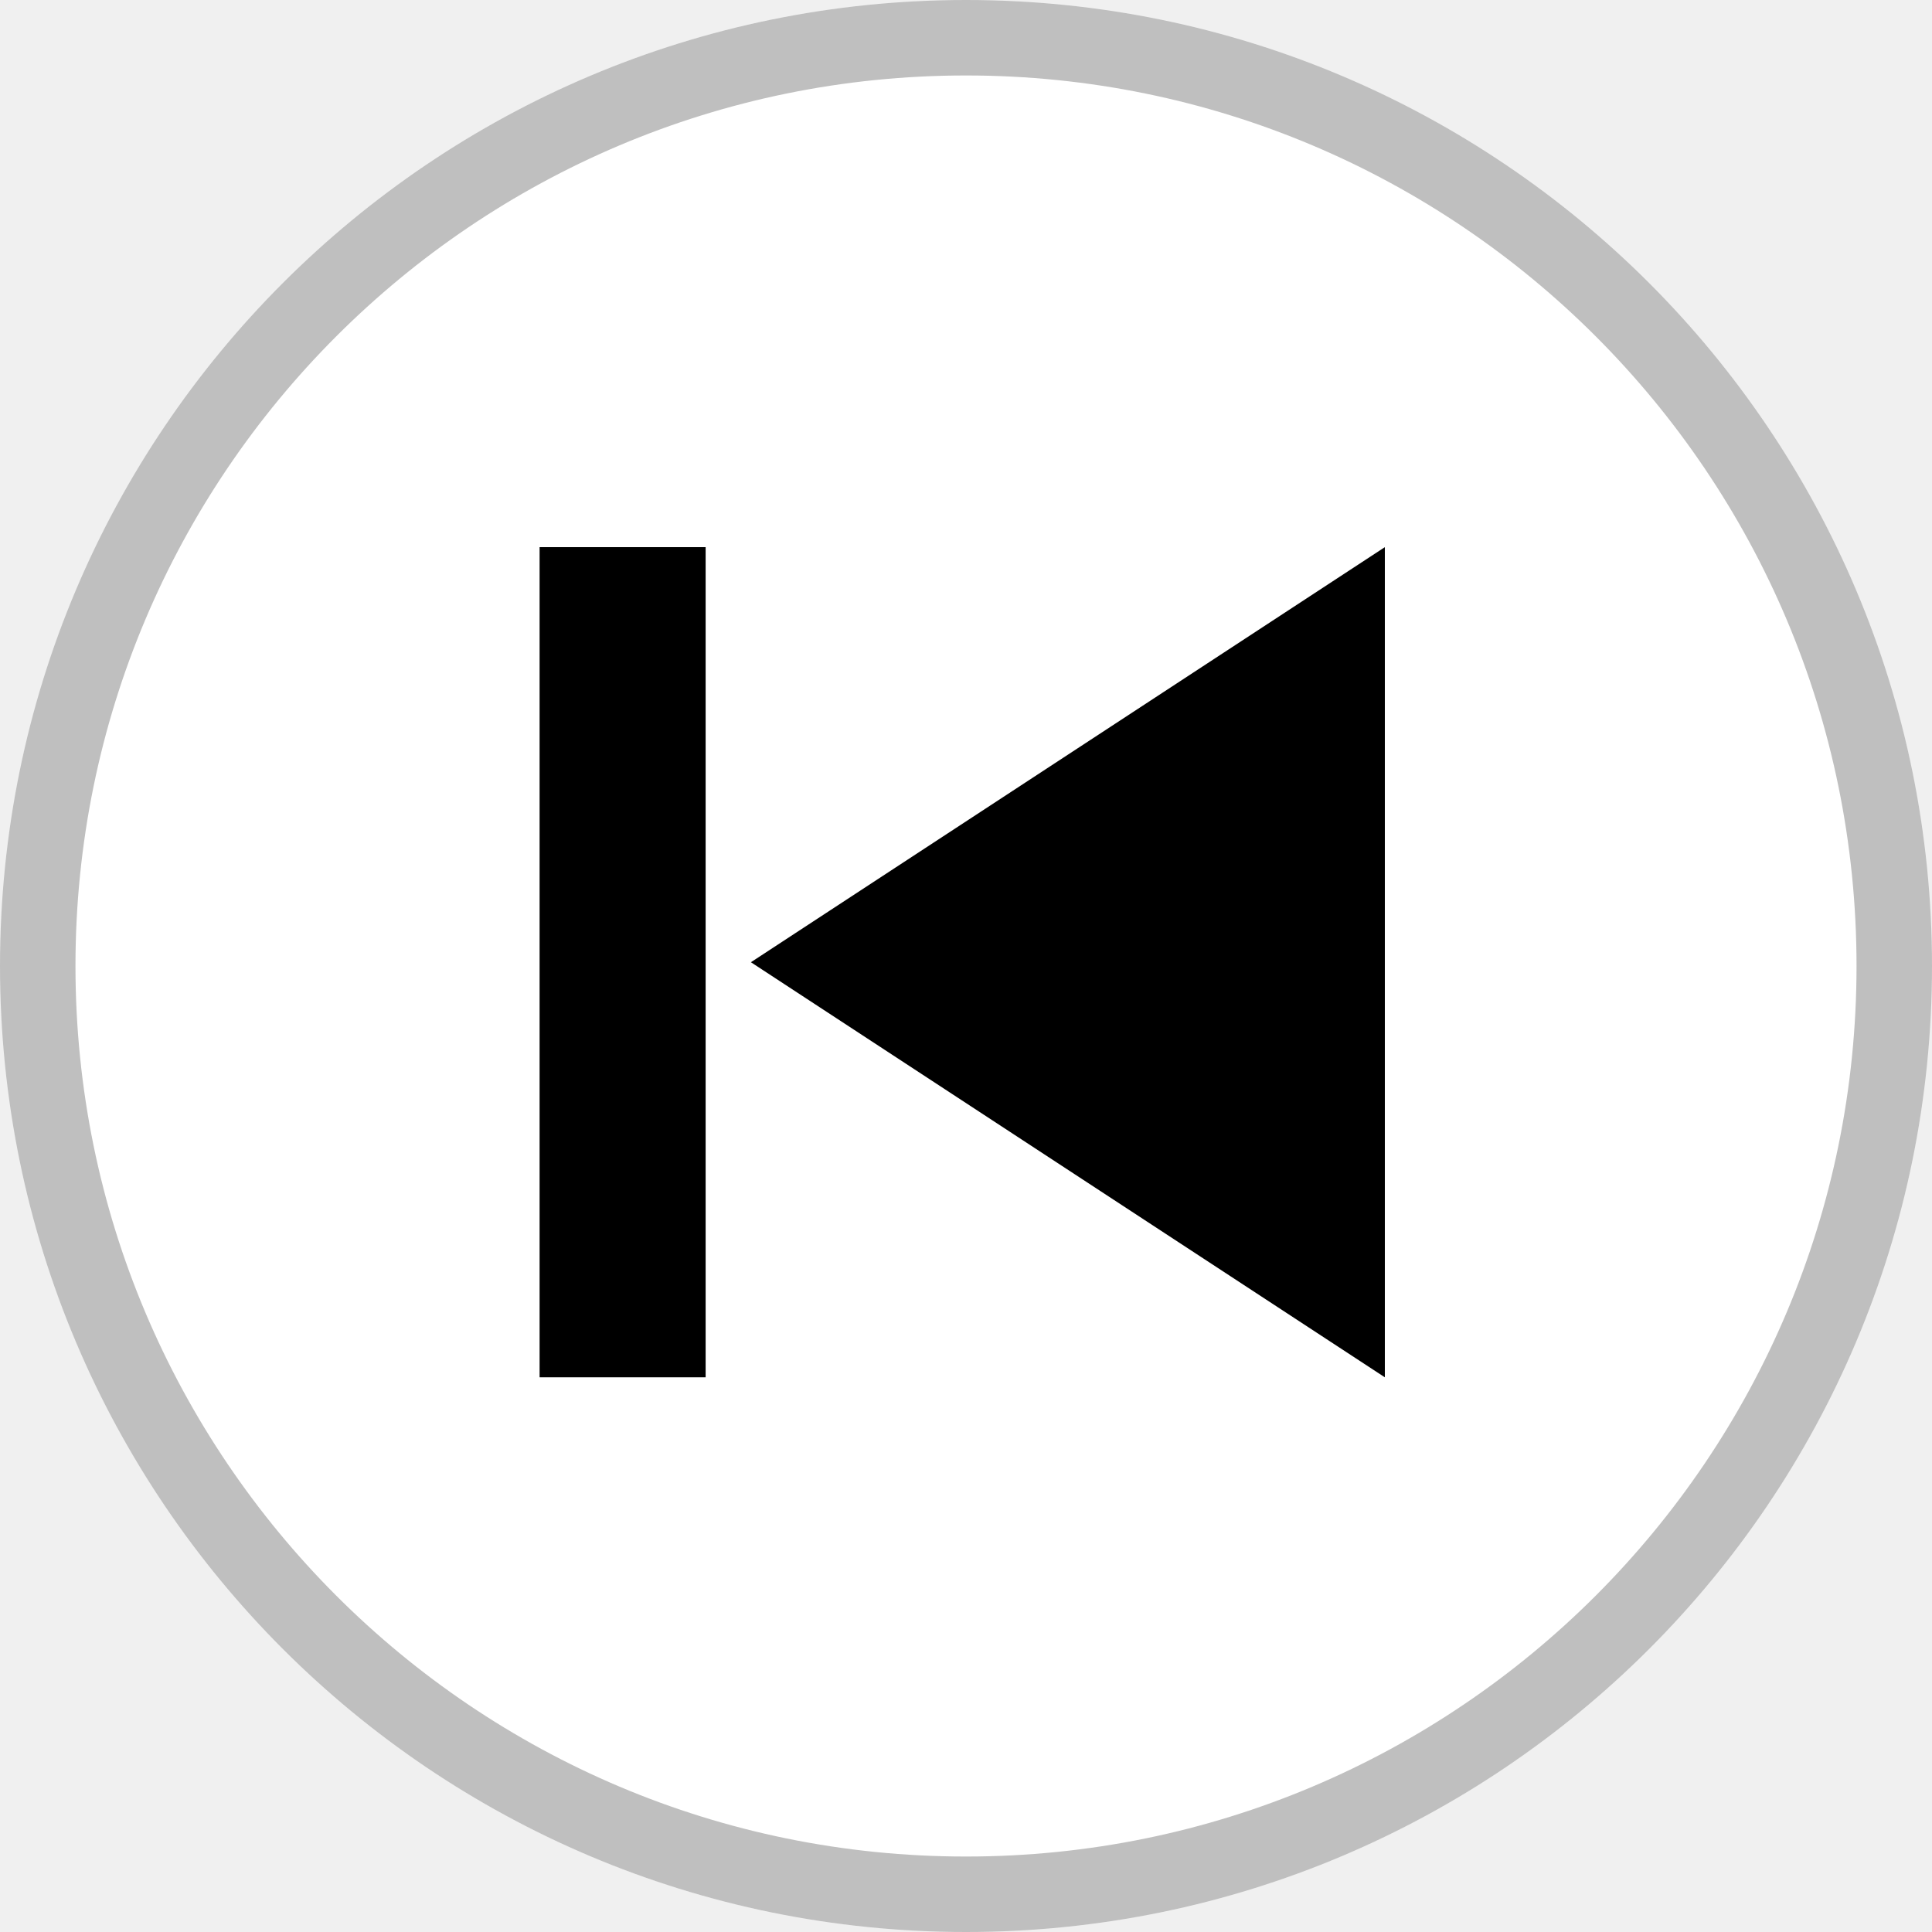
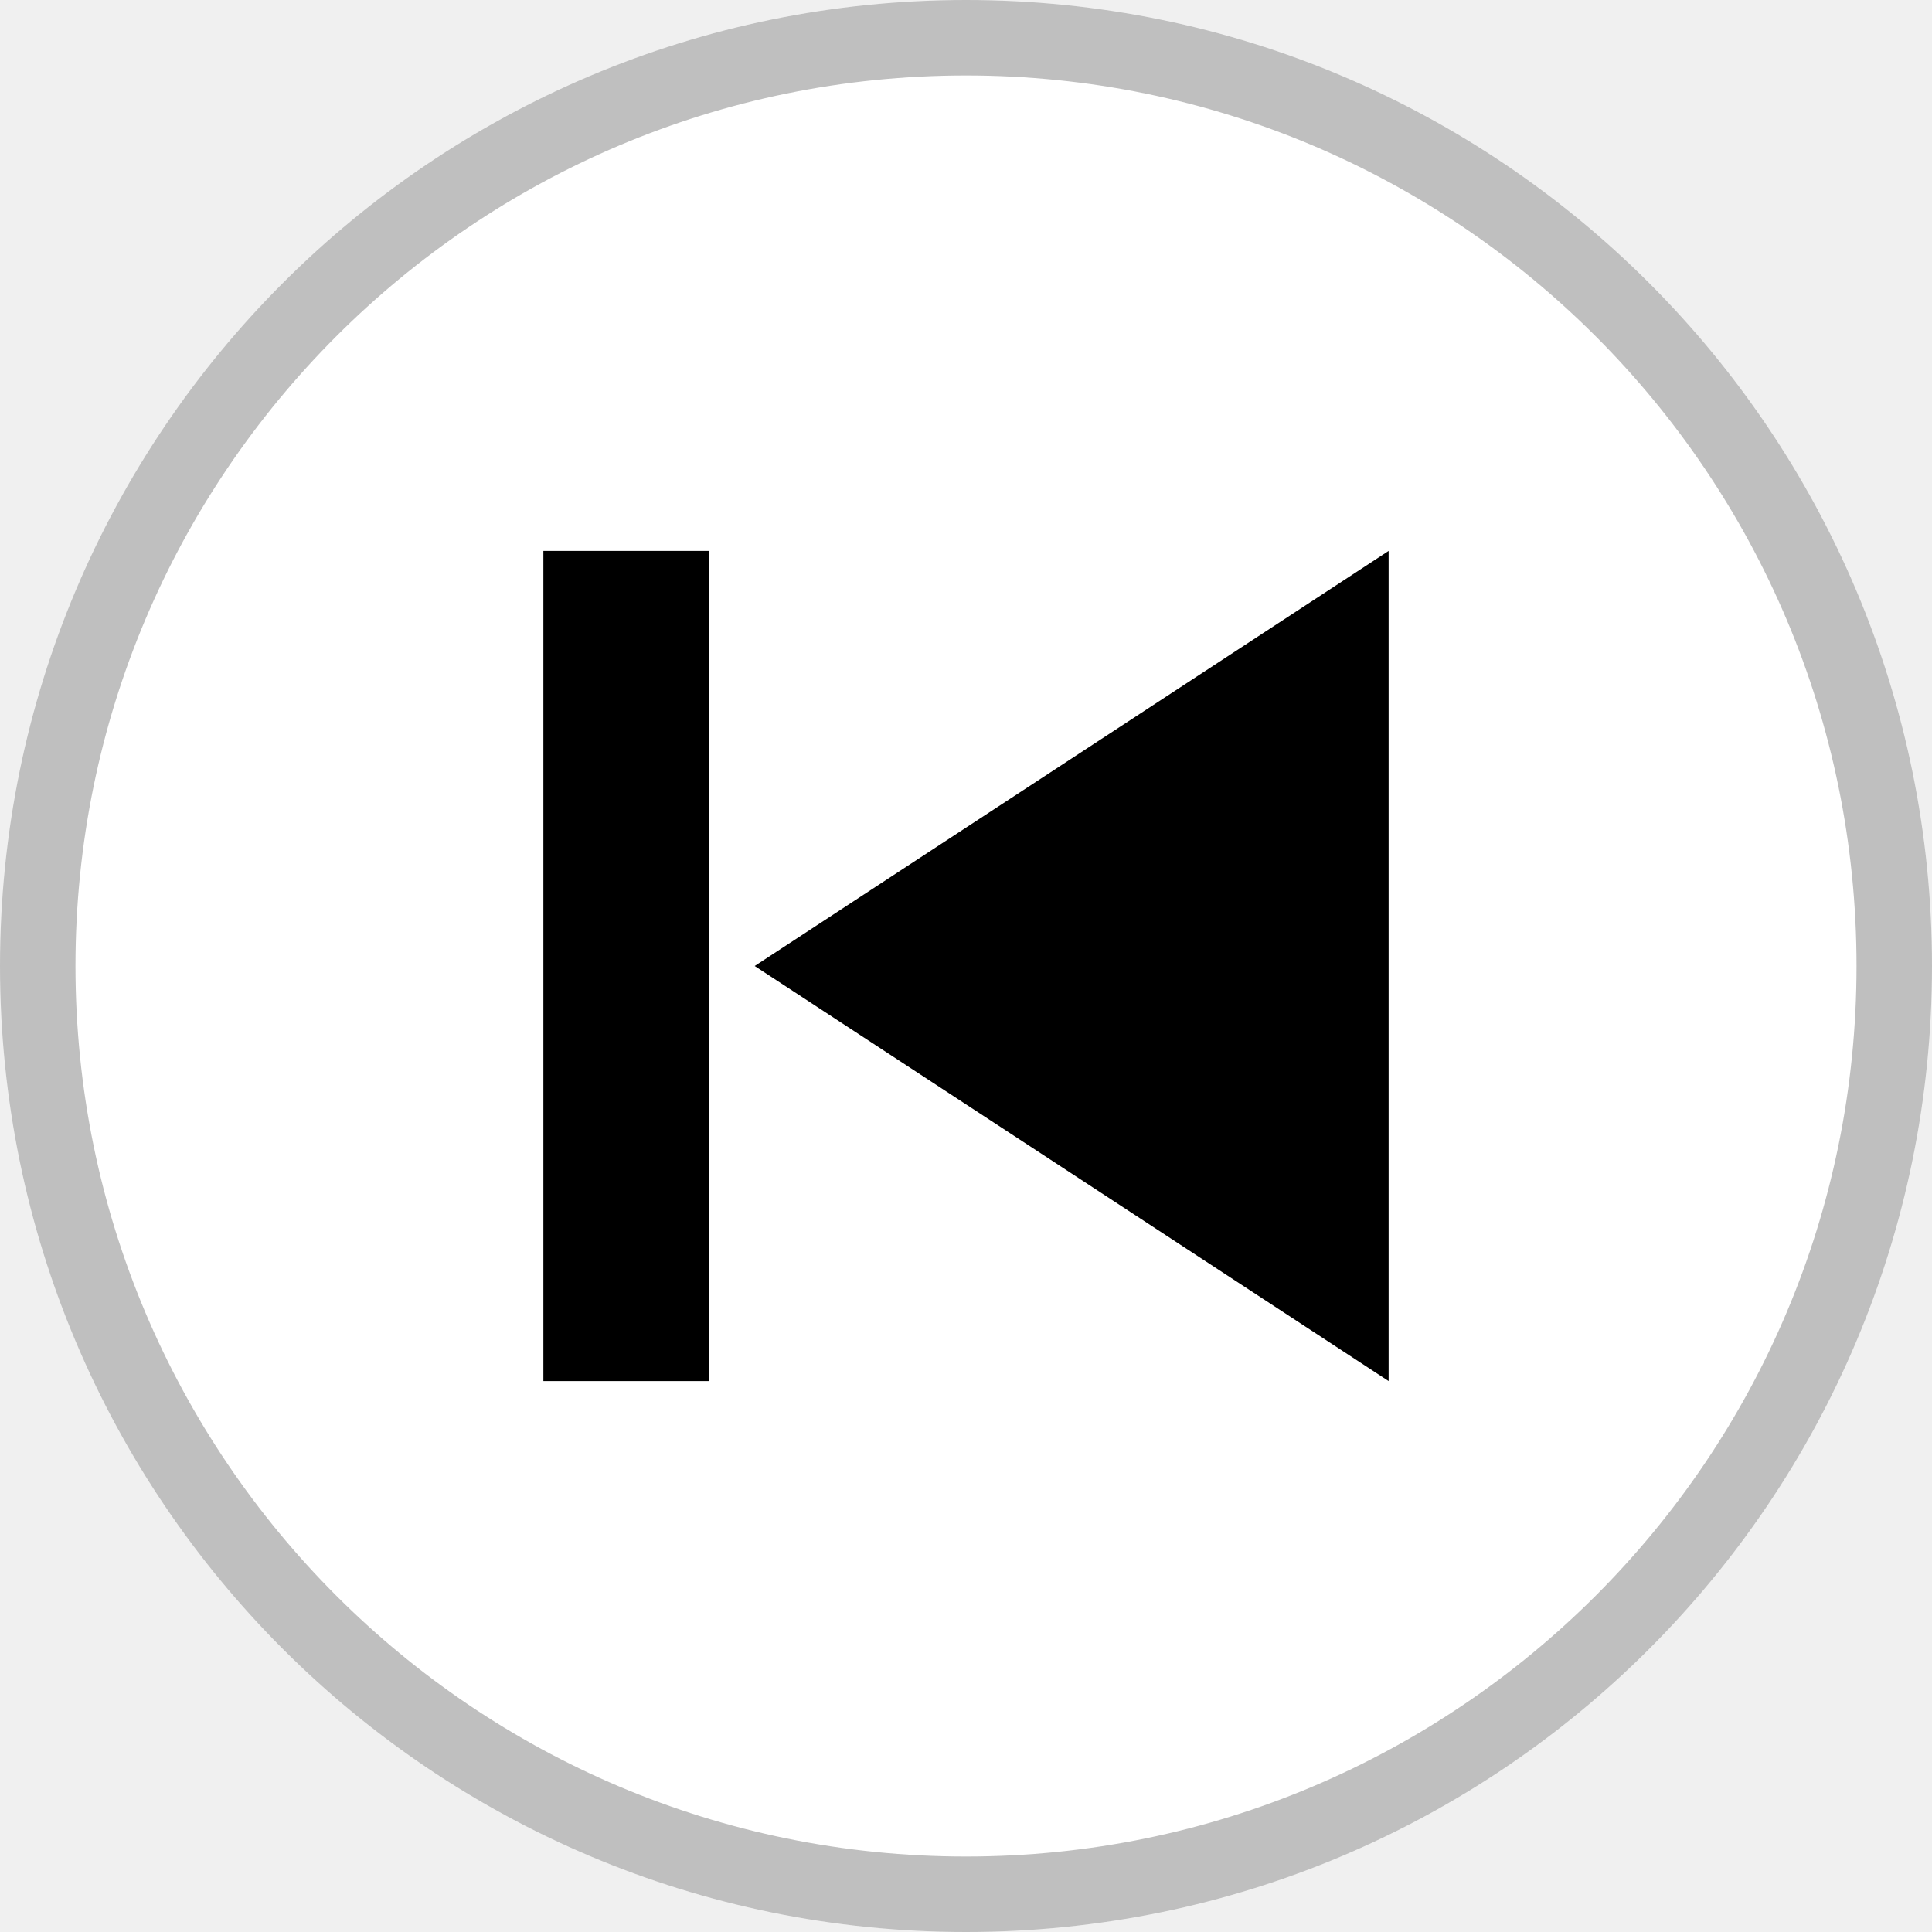
<svg xmlns="http://www.w3.org/2000/svg" xmlns:xlink="http://www.w3.org/1999/xlink" width="256.0px" height="256.0px" viewBox="0 0 256.0 256.0" version="1.1" id="SVGRoot">
  <defs id="defs9">
    <clipPath clipPathUnits="userSpaceOnUse" id="clipPath1867">
      <path style="display:inline;fill:none;fill-opacity:1;stroke:none;stroke-width:6.5;stroke-miterlimit:4;stroke-dasharray:none;stroke-opacity:1" xlink:href="#circle1409" id="path1869" d="M 128,0 A 128,128 0 0 0 0,128 128,128 0 0 0 128,256 128,128 0 0 0 256,128 128,128 0 0 0 128,0 Z" clip-path="none" />
    </clipPath>
  </defs>
  <g id="layer1">
    <circle style="display:inline;fill:#ffffff;fill-opacity:1" id="path69" r="128" cy="128" cx="128" />
    <circle style="display:inline;fill:none;fill-opacity:1;stroke:#000000;stroke-width:20;stroke-miterlimit:4;stroke-dasharray:none;stroke-opacity:0.25" id="circle1613" cx="128" cy="128" r="128" clip-path="url(#clipPath1867)" />
    <g id="g14896" transform="translate(1.000002)">
-       <path style="display:inline;fill:#000000;fill-opacity:1;fill-rule:evenodd" id="path1080" transform="matrix(-0.7867861,0,0,0.8922791,228.1309,13.28828)" d="m 164.76,128 -106.763,61.64 0,-123.28 z" />
-       <rect style="fill:#000000;fill-opacity:1;stroke-width:16.066;stroke-opacity:0.6" id="rect1628" width="22" height="110" x="-92.5" y="72.5" transform="scale(-1,1)" />
+       <g id="g1040" transform="translate(0.5)">
+         <path style="display:inline;fill:#000000;fill-opacity:1;fill-rule:evenodd" id="path1080" transform="matrix(-0.7867861,0,0,0.8922791,228.1309,13.78828)" d="m 164.76,128 -106.763,61.64 0,-123.28 z" />
+         <rect style="fill:#000000;fill-opacity:1;stroke-width:16.066;stroke-opacity:0.6" id="rect1628" width="22" height="110" x="-92.5" y="72.5" transform="matrix(-1,0,0,1,0,0.5)" />
+       </g>
    </g>
  </g>
</svg>
